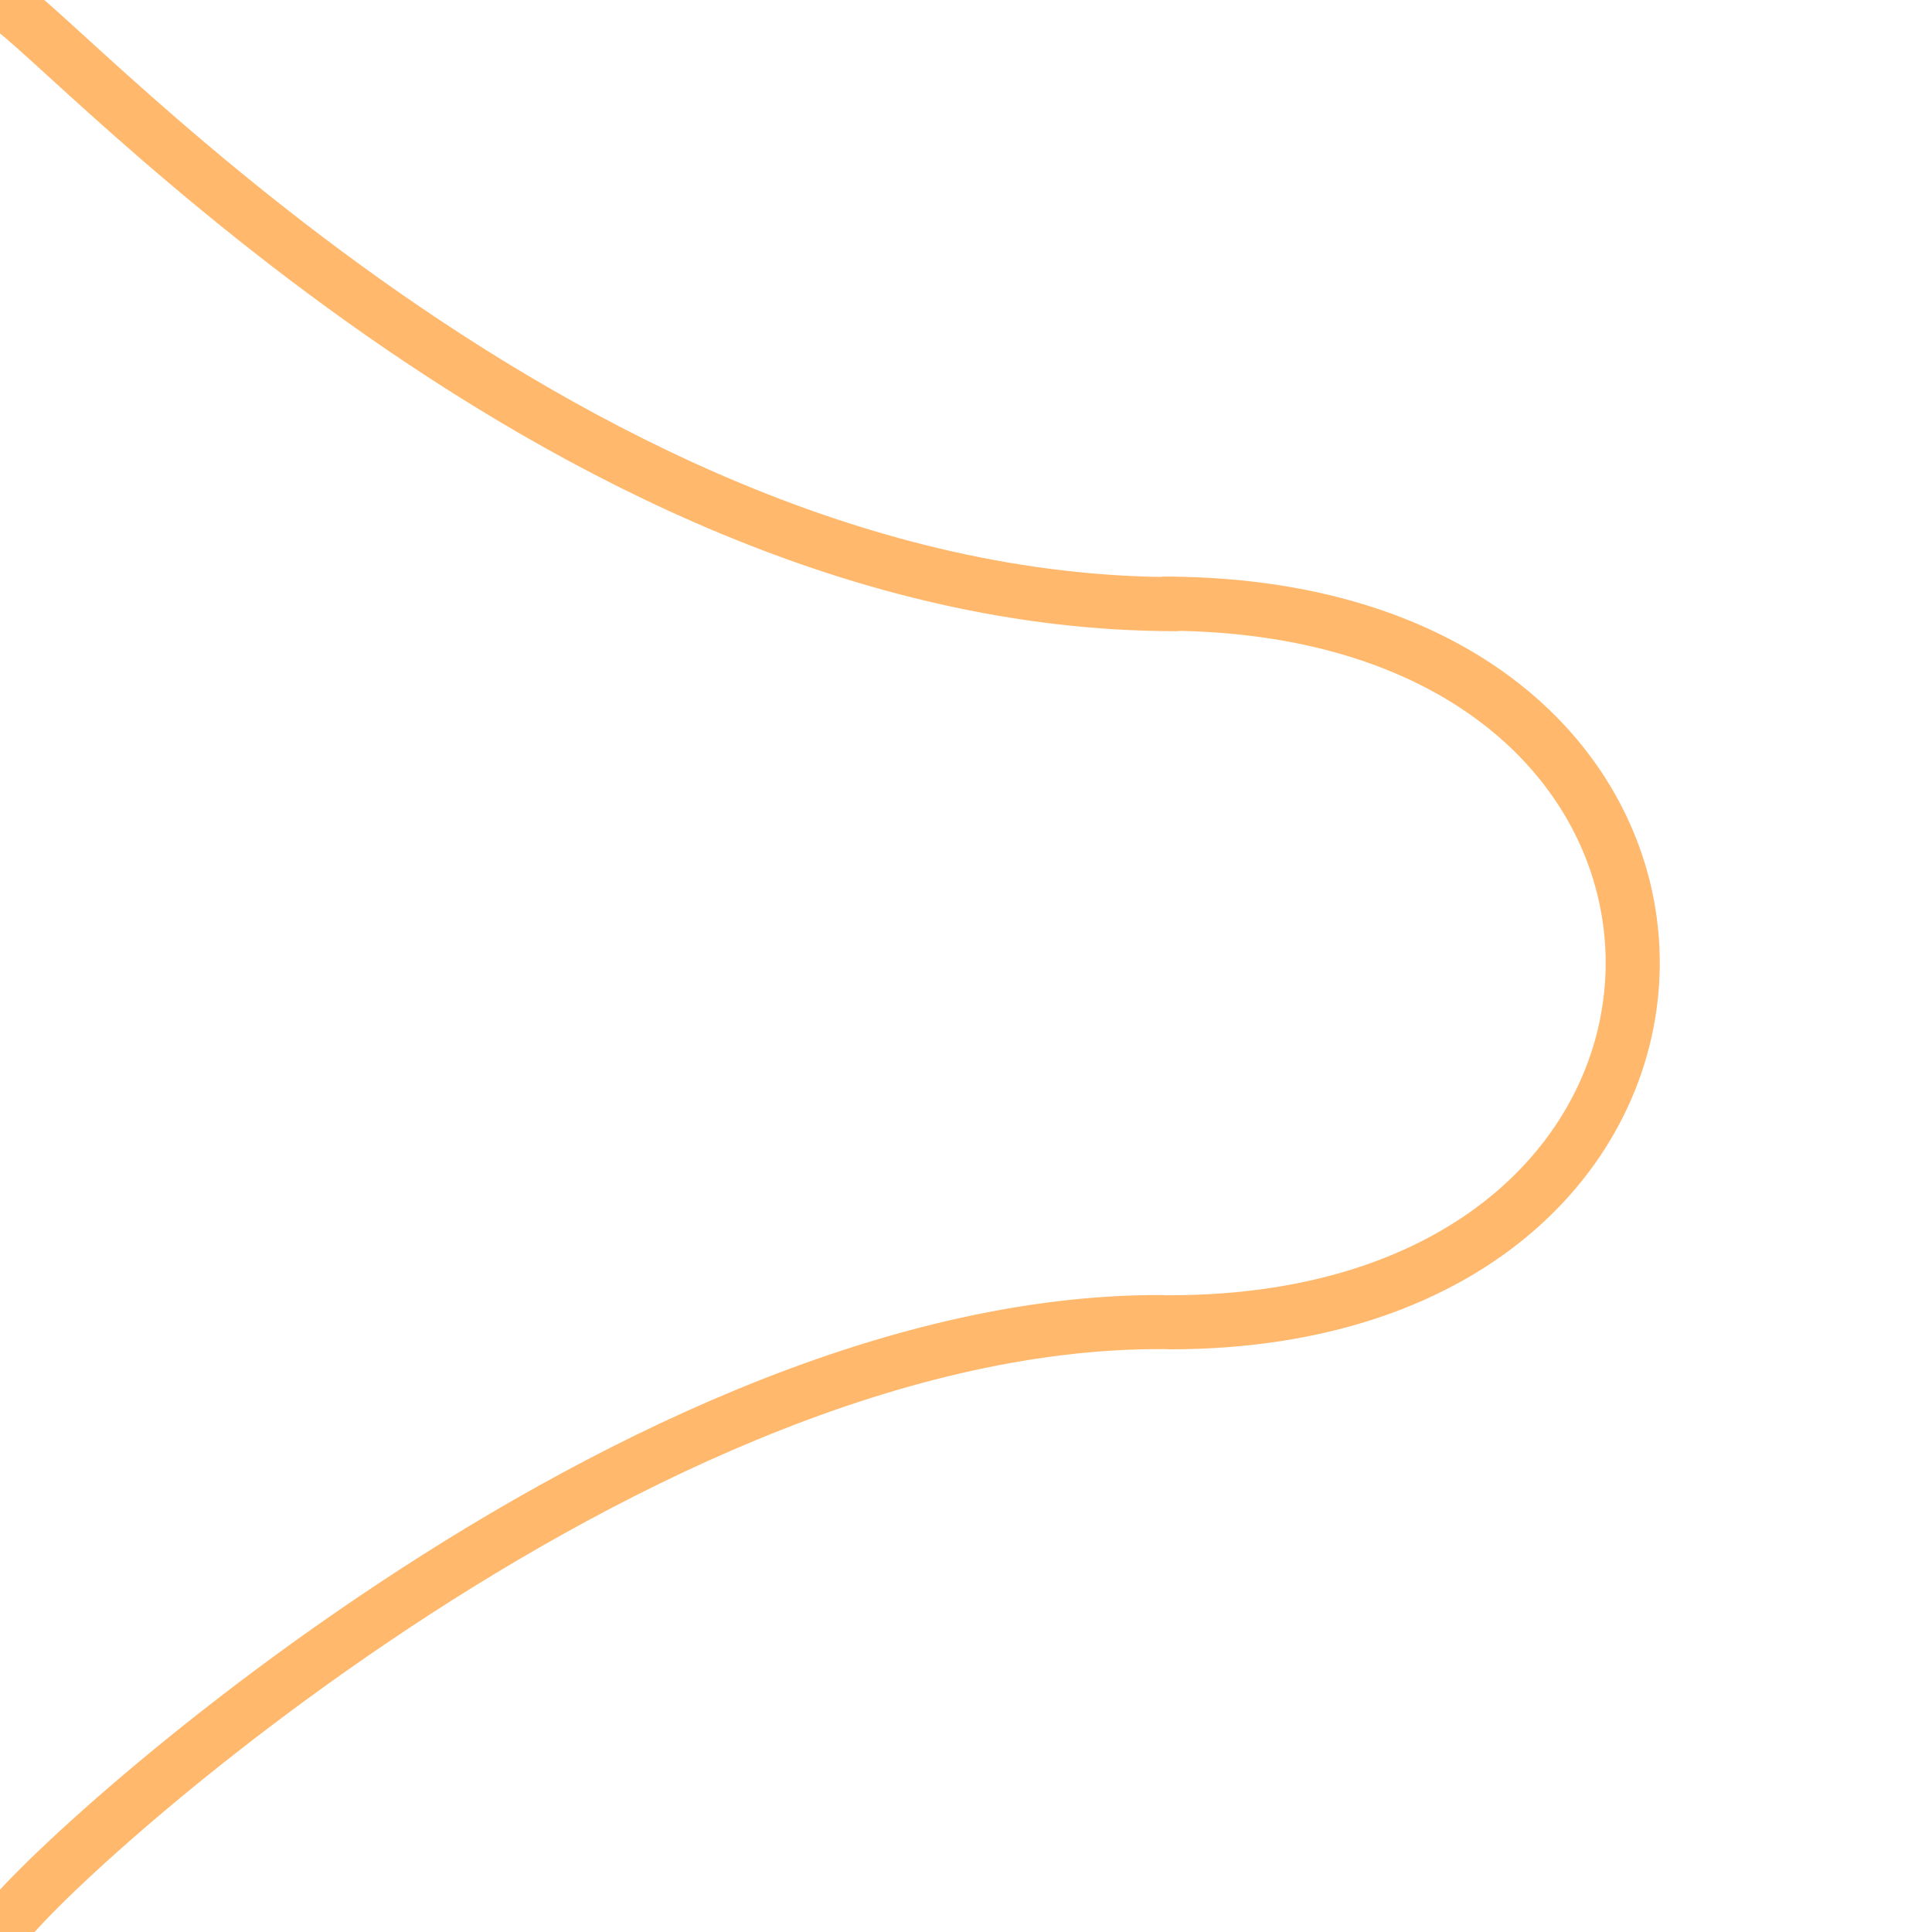
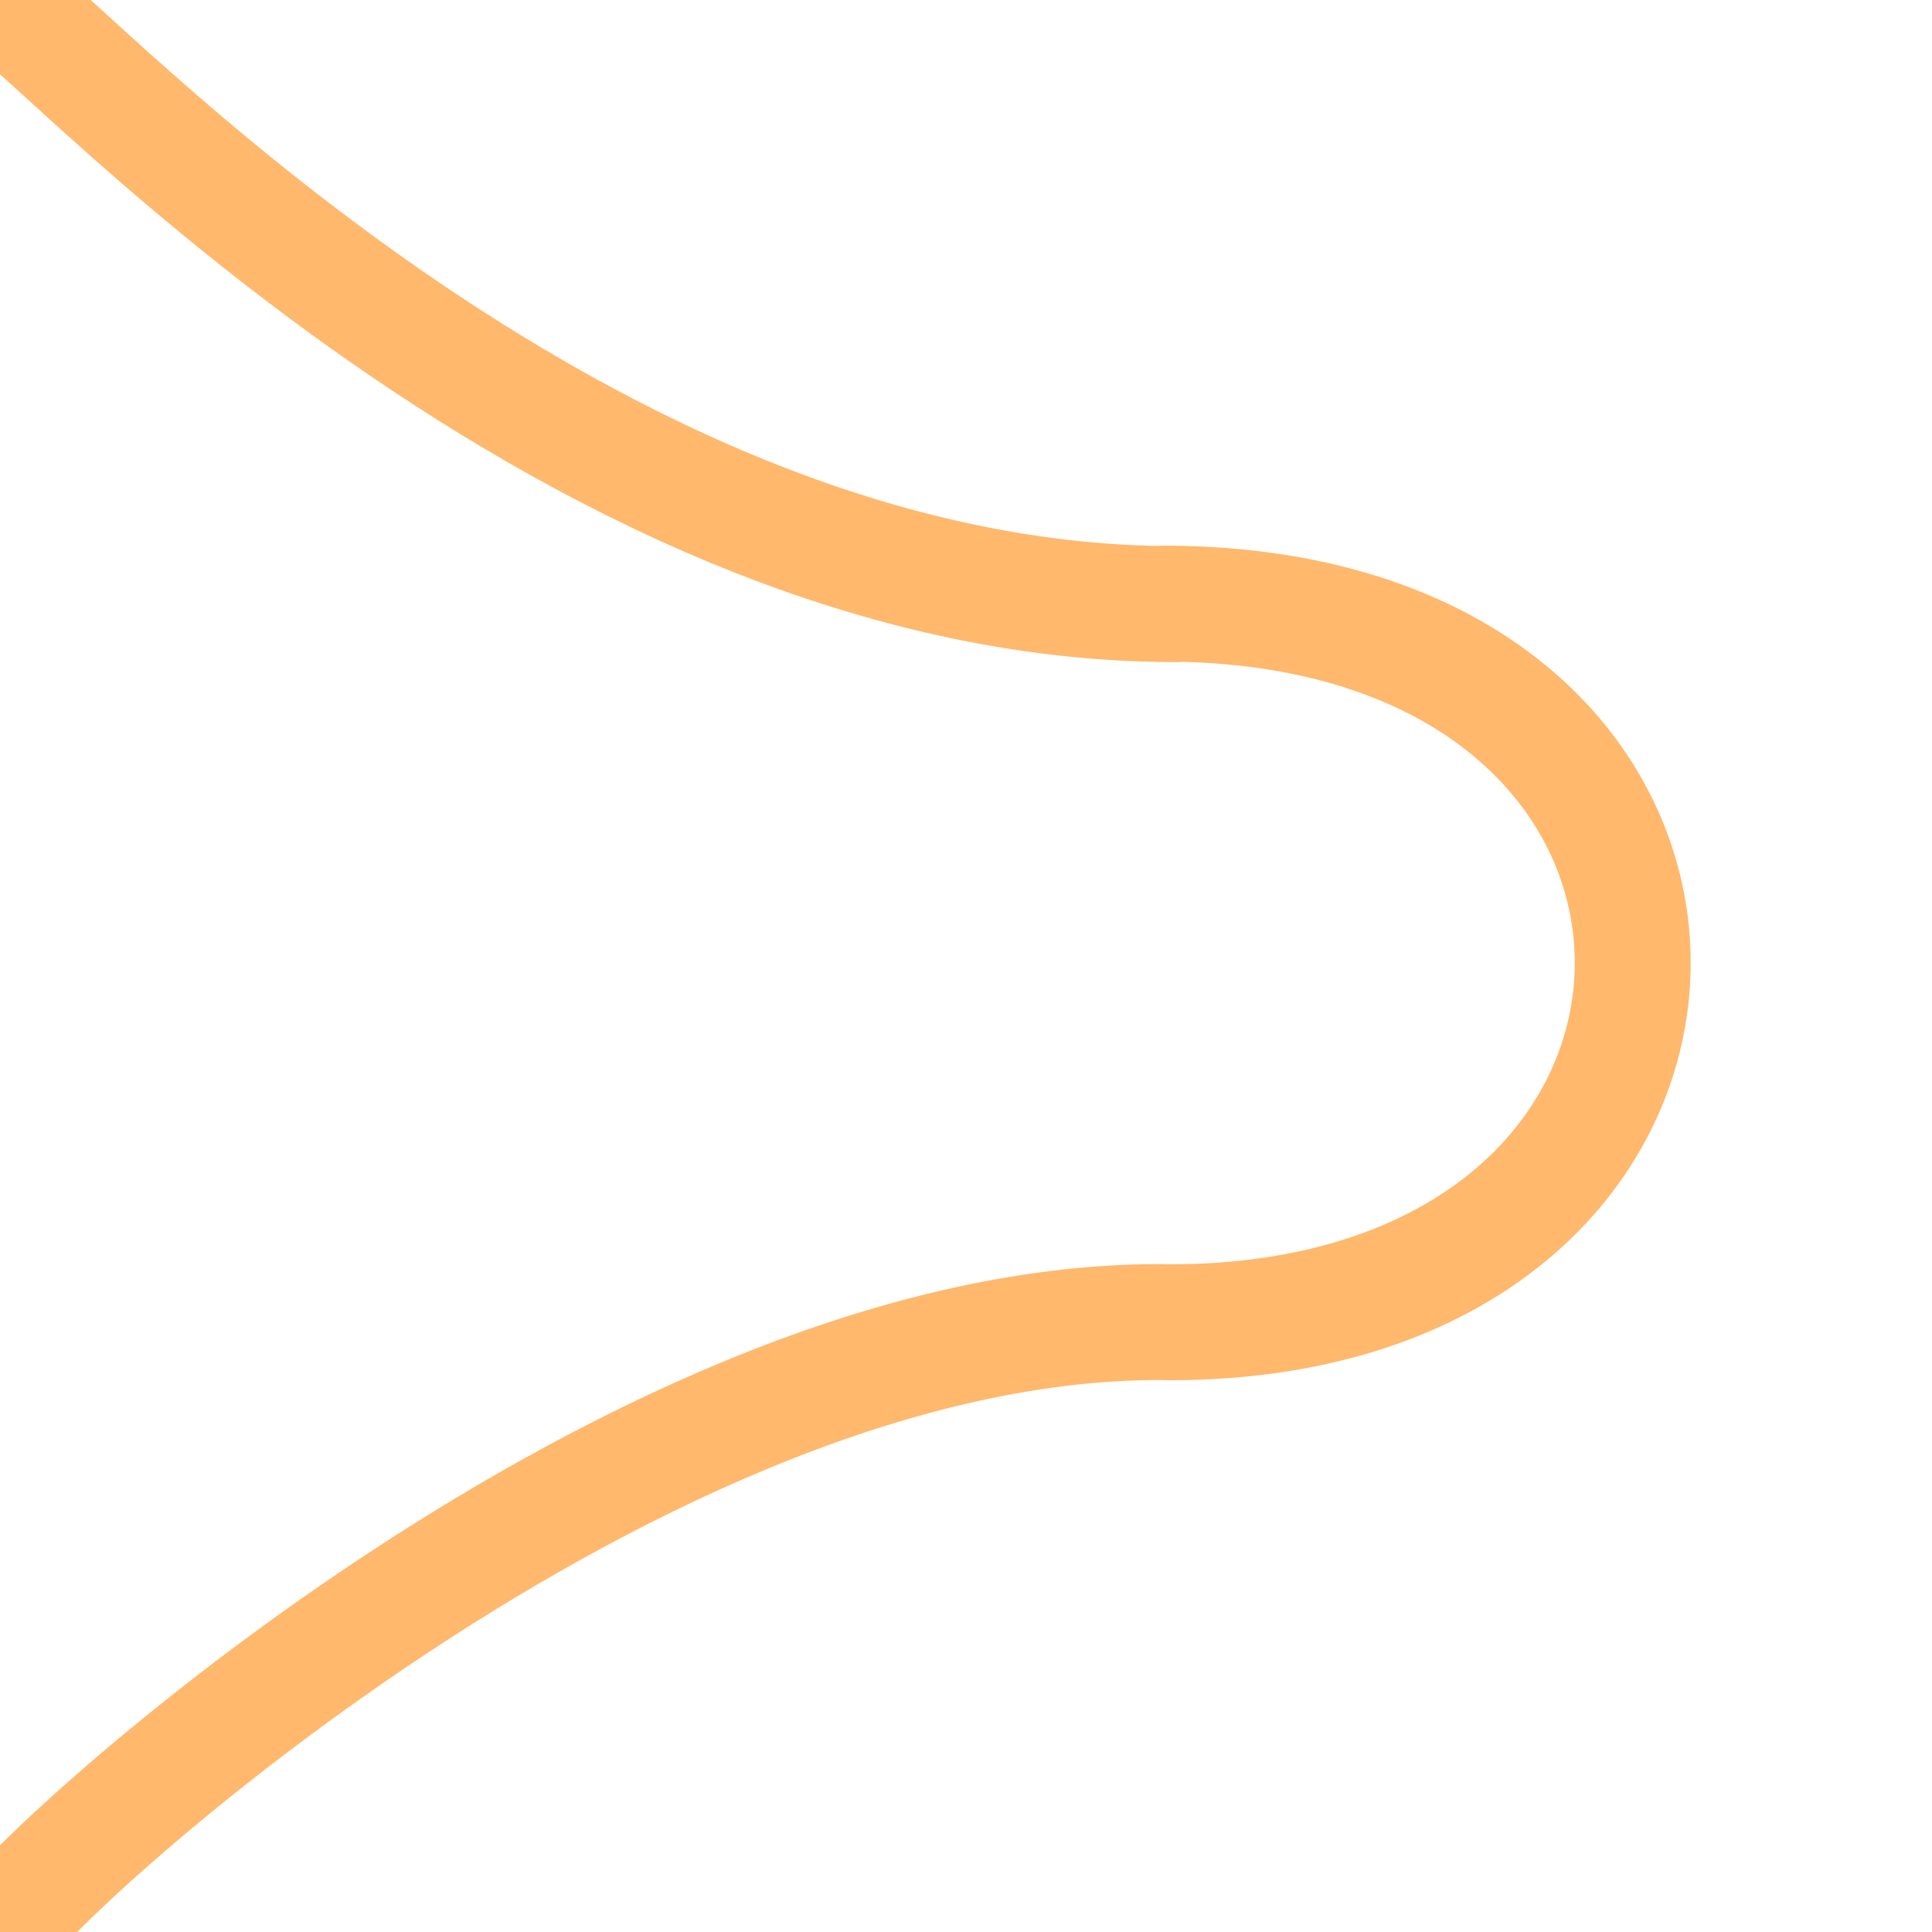
<svg xmlns="http://www.w3.org/2000/svg" xmlns:ns1="http://vectornator.io" height="100%" stroke-miterlimit="10" style="fill-rule:nonzero;clip-rule:evenodd;stroke-linecap:round;stroke-linejoin:round;" version="1.1" viewBox="0 0 500 500" width="100%" xml:space="preserve">
  <defs />
  <clipPath id="ArtboardFrame">
    <rect height="500" width="500" x="0" y="0" />
  </clipPath>
  <g clip-path="url(#ArtboardFrame)" id="Layer-1" ns1:layerName="Layer 1">
-     <path d="M300.572 342.152C158.74 341.722-2.153 495.578 0.254 500.393" fill="none" opacity="1" stroke="#ffb86c" stroke-linecap="round" stroke-linejoin="round" stroke-width="14" />
-     <path d="M302.69 342.204C461.684 342.204 463.647 156.711 301.708 156.221" fill="none" opacity="1" stroke="#ffb86c" stroke-linecap="round" stroke-linejoin="round" stroke-width="14" />
+     <path d="M300.572 342.152C158.74 341.722-2.153 495.578 0.254 500.393" fill="none" opacity="1" stroke="#ffb86c" stroke-linecap="round" stroke-linejoin="round" stroke-width="30" />
+     <path d="M302.69 342.204C461.684 342.204 463.647 156.711 301.708 156.221" fill="none" opacity="1" stroke="#ffb86c" stroke-linecap="round" stroke-linejoin="round" stroke-width="30" />
  </g>
  <g clip-path="url(#ArtboardFrame)" id="Layer-2" ns1:layerName="Layer 2">
-     <path d="M0.895 1.152C6.37-1.585 142.662 156.341 304.137 156.341" fill="none" opacity="1" stroke="#ffb86c" stroke-linecap="round" stroke-linejoin="round" stroke-width="14" />
+     <path d="M0.895 1.152C6.37-1.585 142.662 156.341 304.137 156.341" fill="none" opacity="1" stroke="#ffb86c" stroke-linecap="round" stroke-linejoin="round" stroke-width="30" />
  </g>
</svg>
